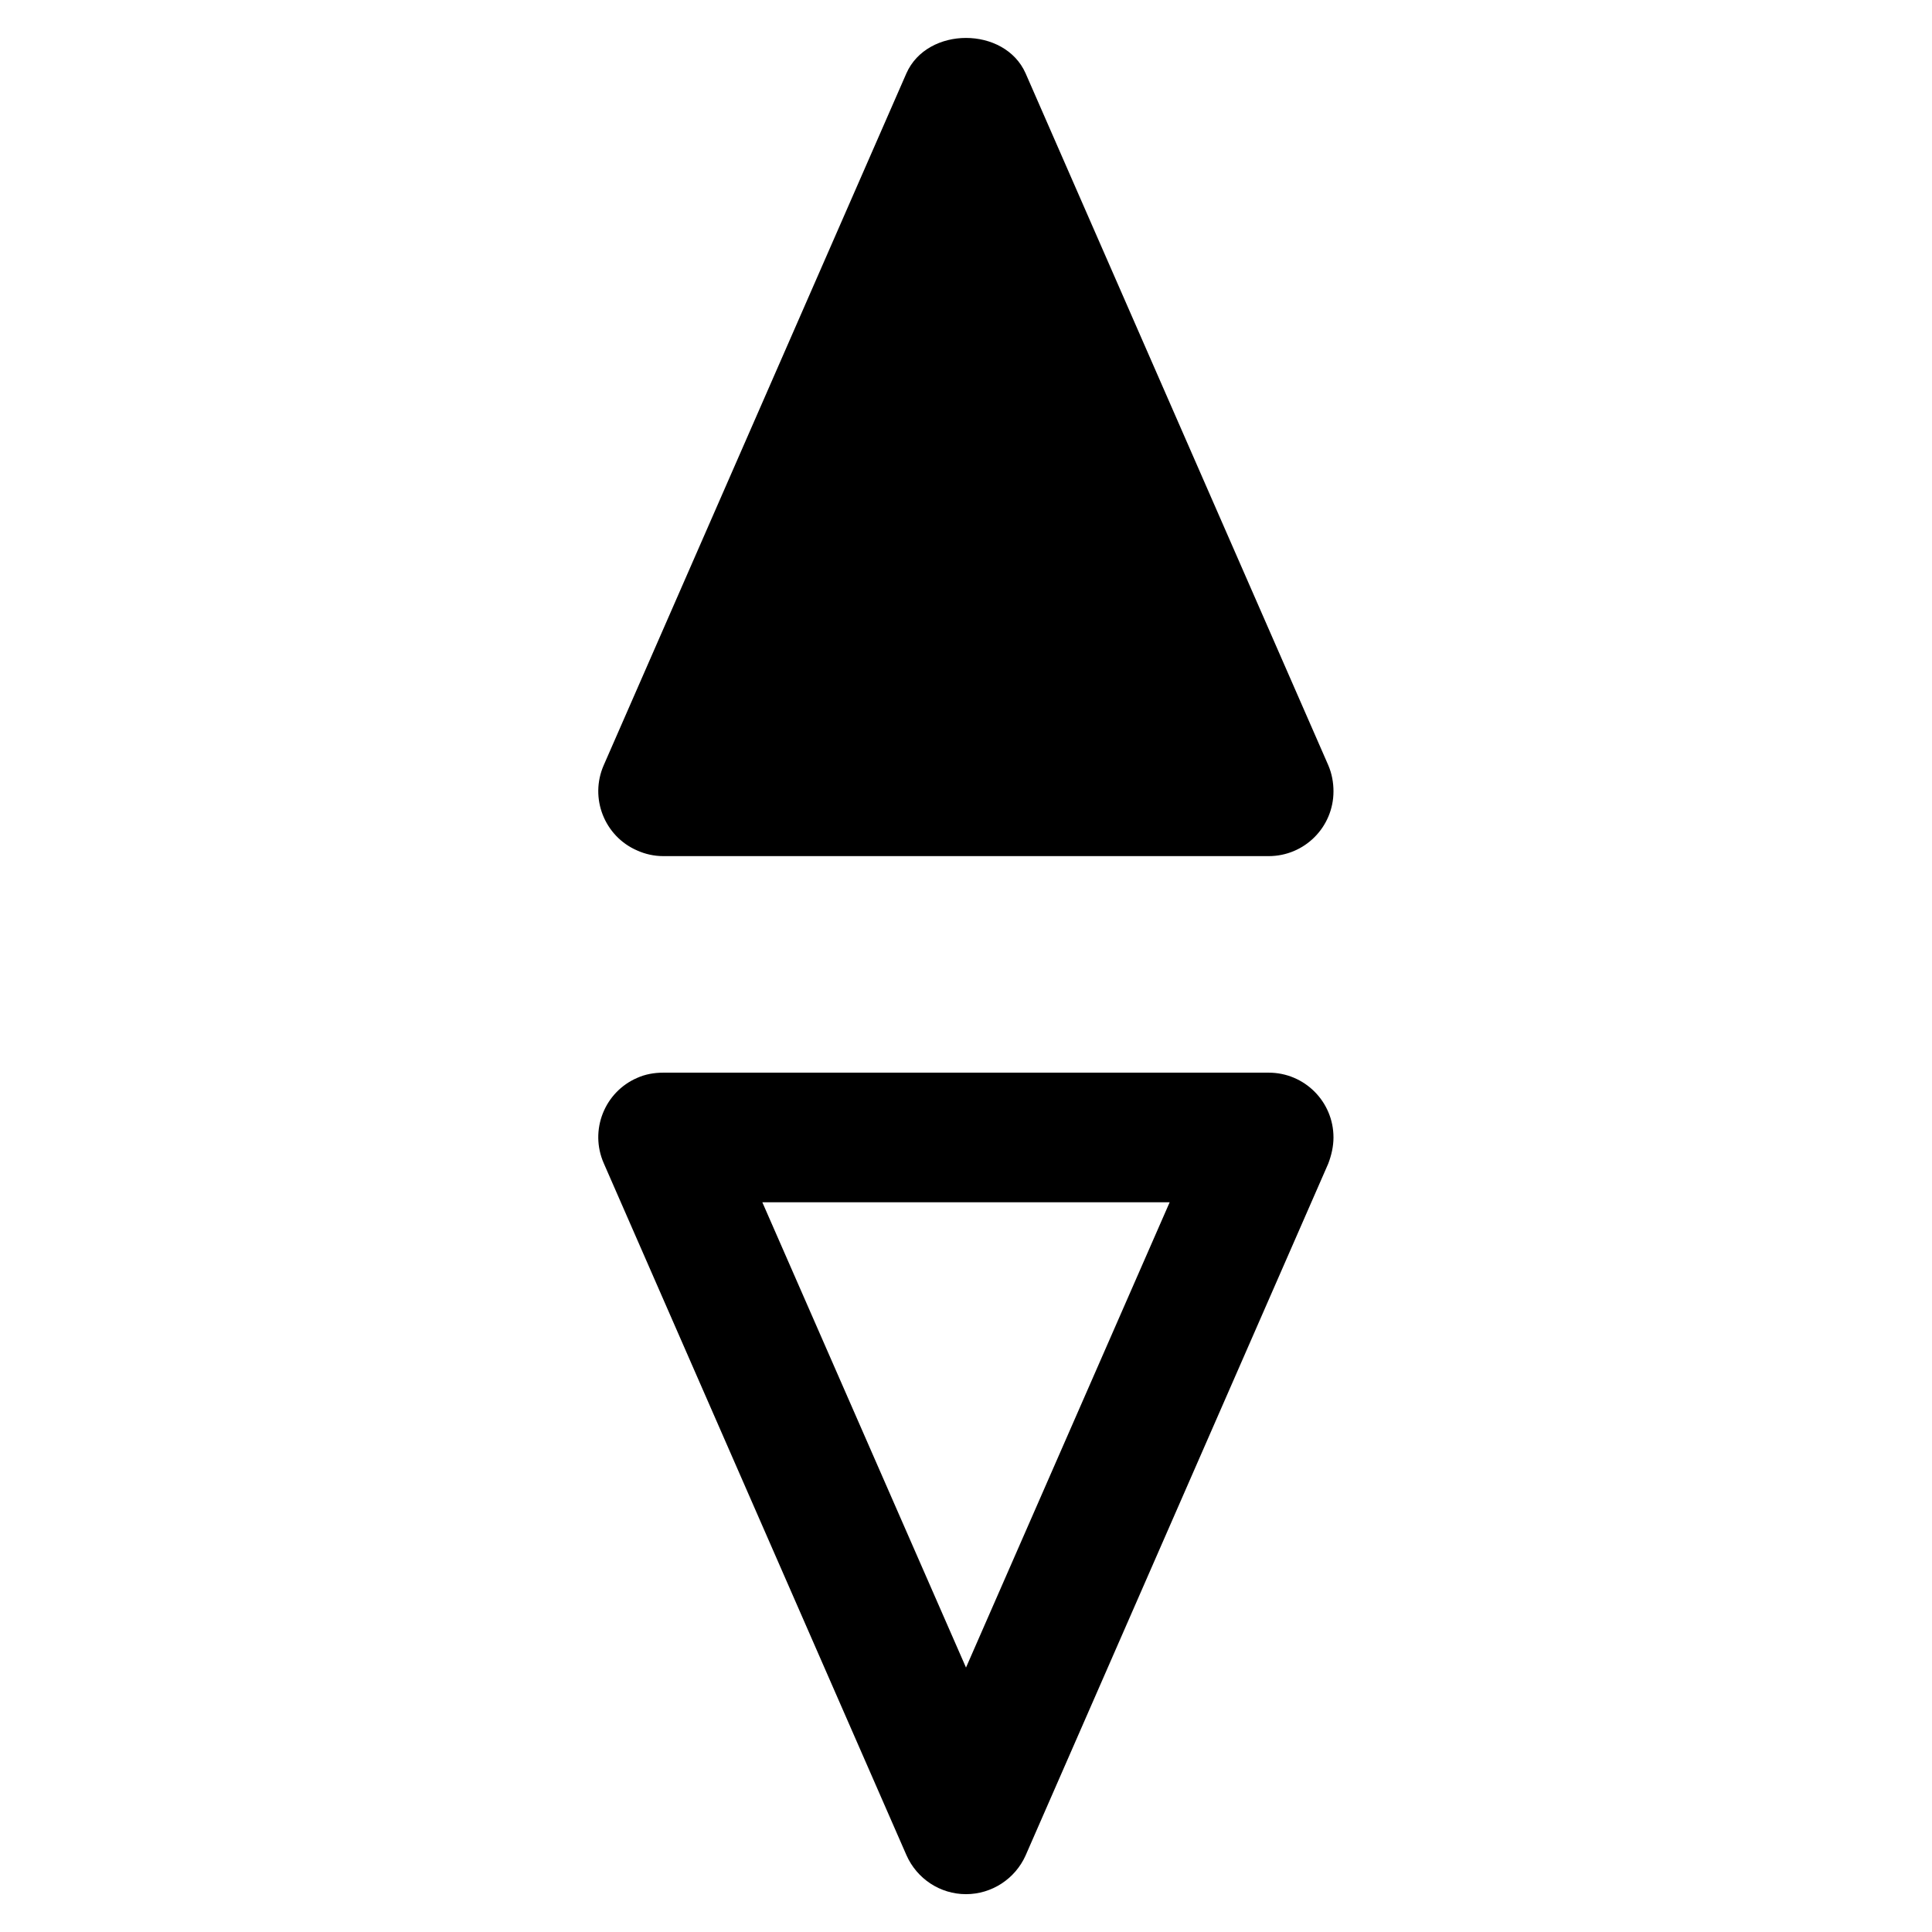
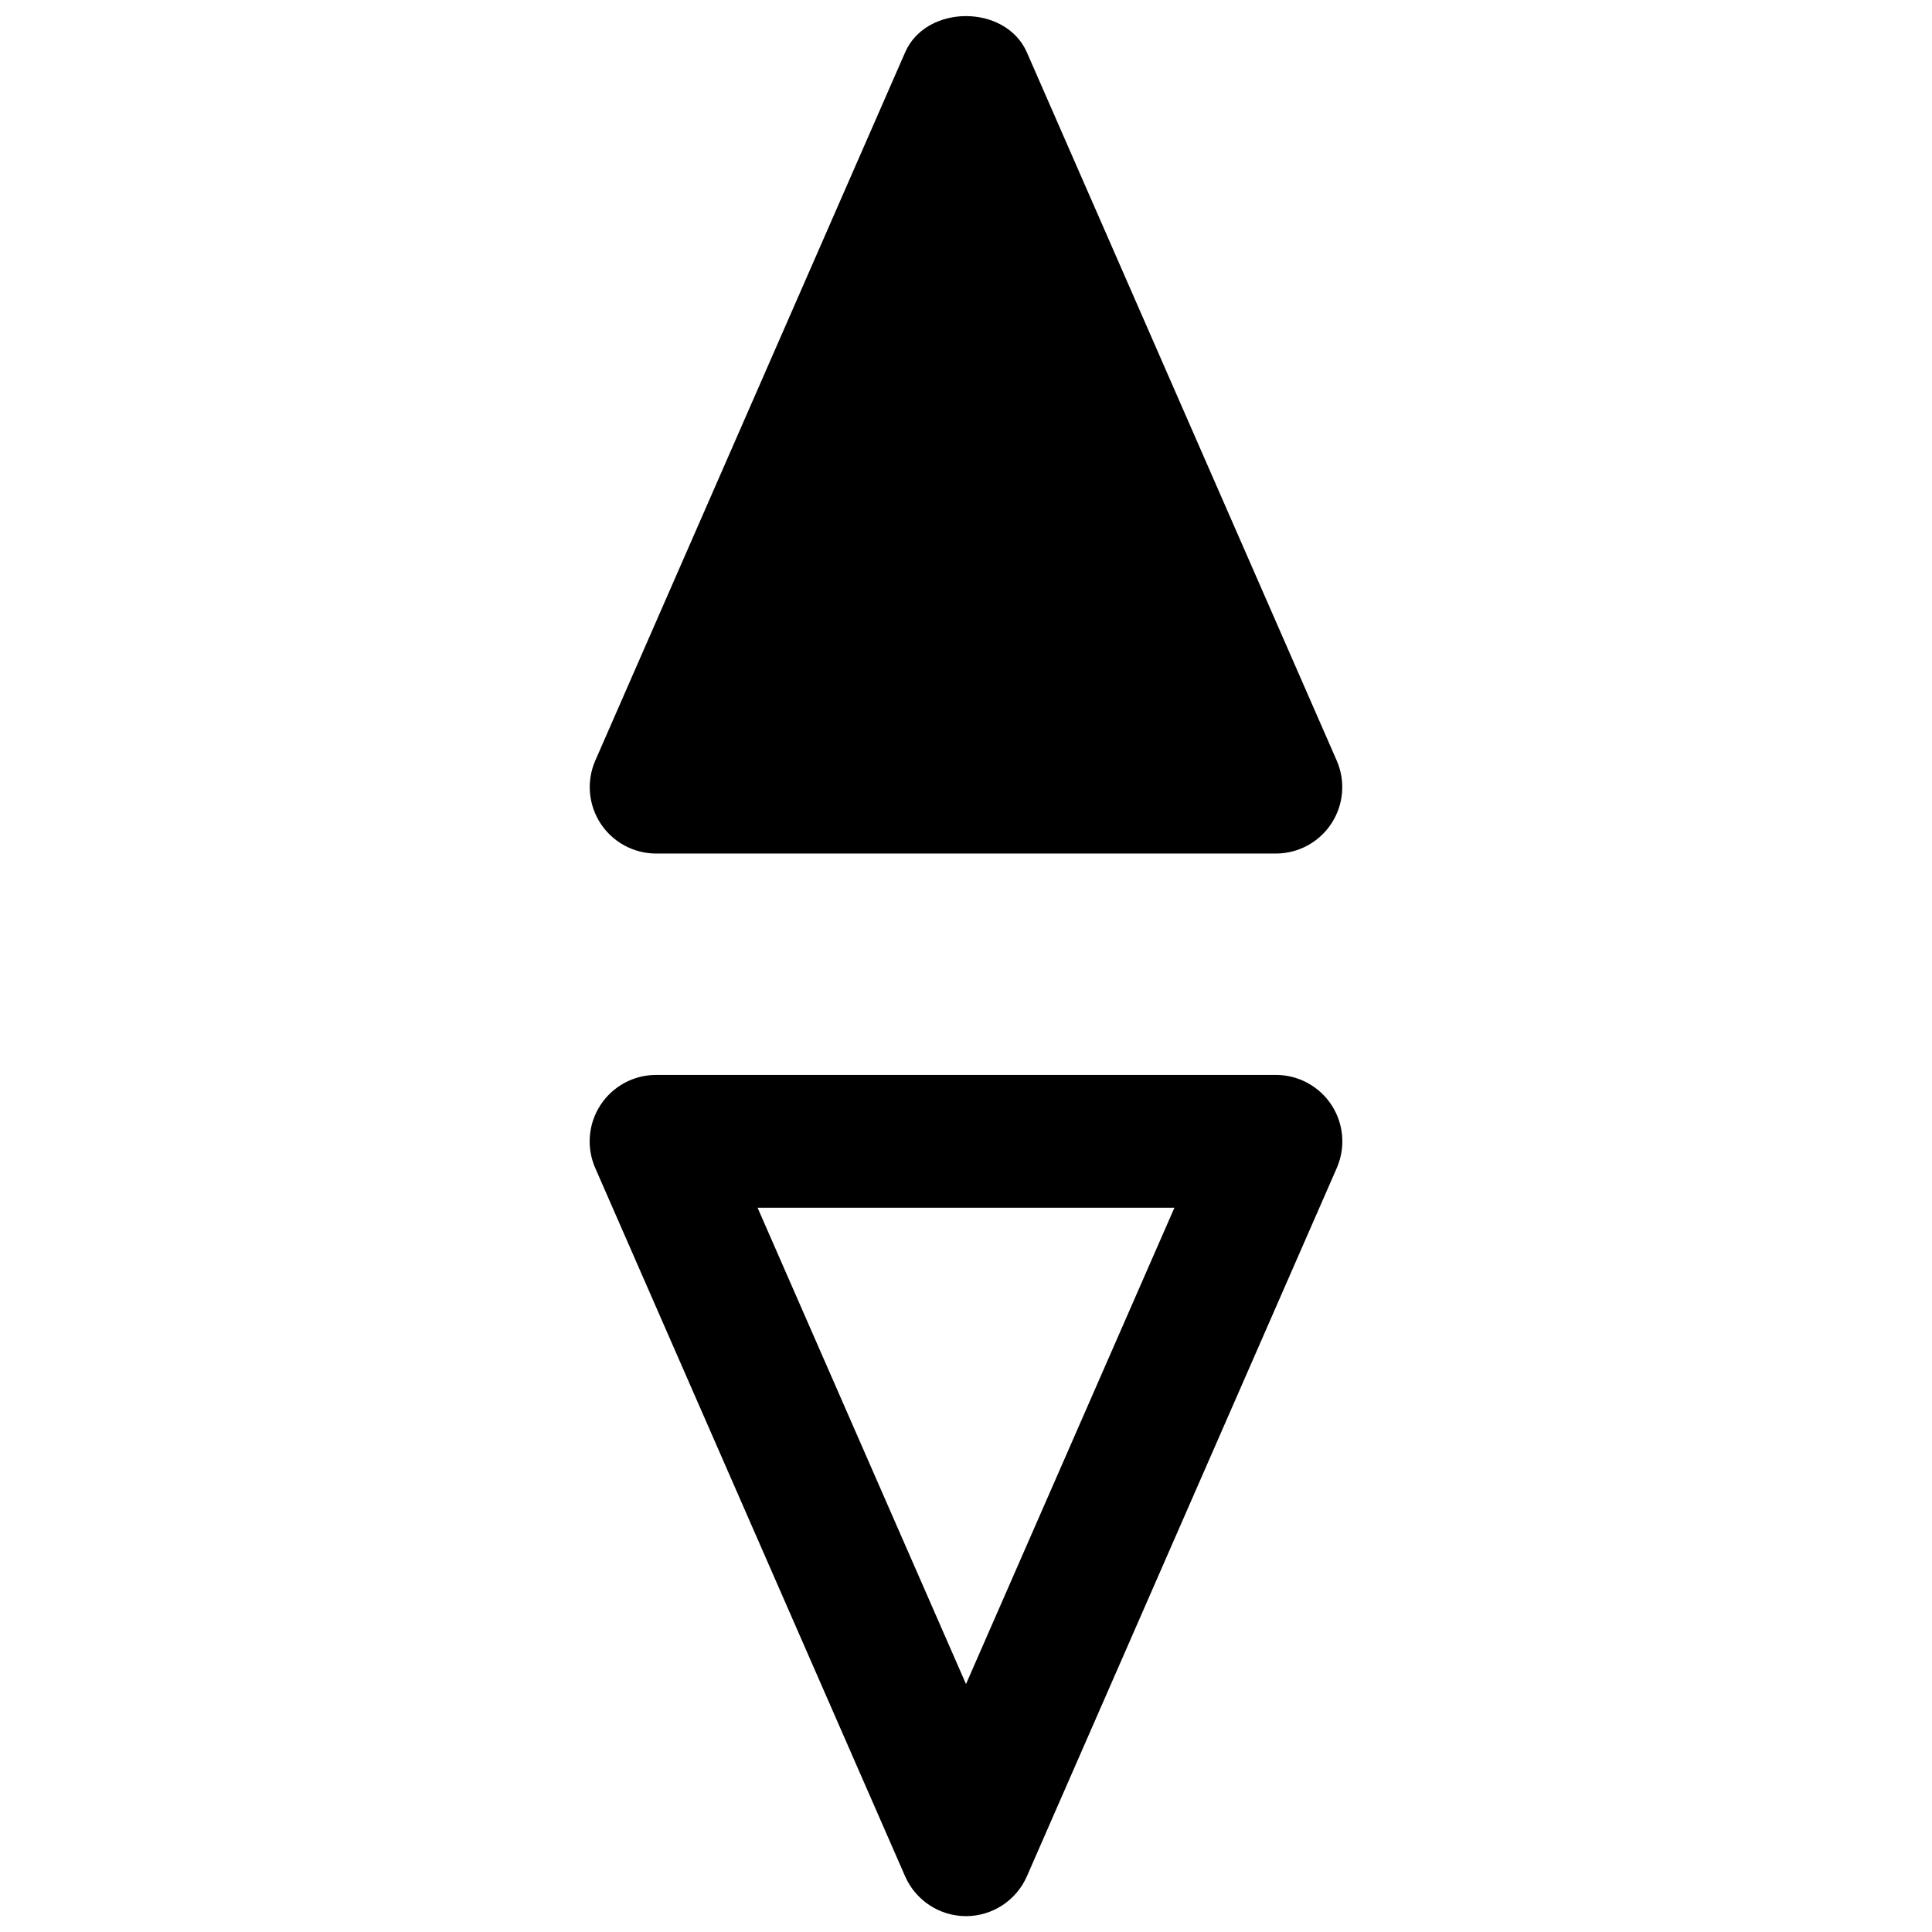
- <svg xmlns="http://www.w3.org/2000/svg" version="1.1" id="Calque_1" x="0px" y="0px" viewBox="0 0 480 480" style="enable-background:new 0 0 480 480;" xml:space="preserve">
-   <g>
-     <g id="ds44-icons">
-       <g id="compass">
-         <g id="Tracé_1104">
-           <path d="M240,470.6c-6.4,0-12.2-3.8-14.8-9.7L150,289c-3.6-8.2,0.2-17.7,8.3-21.2c2-0.9,4.2-1.3,6.5-1.3h150.4      c8.9,0,16.1,7.2,16.1,16.1c0,2.2-0.5,4.4-1.3,6.5L254.8,461C252.2,466.8,246.4,470.6,240,470.6z M189.4,298.7L240,414.3      l50.6-115.6H189.4z" />
-         </g>
-         <path d="M330,190.1L254.8,18.2c-5.2-11.7-24.4-11.7-29.6,0L150,190.1c-3.6,8.2,0.2,17.7,8.3,21.2c2,0.9,4.2,1.4,6.5,1.4h150.4     c8.9,0,16.1-7.2,16.1-16.1C331.3,194.4,330.9,192.2,330,190.1z" />
-       </g>
+ <svg xmlns="http://www.w3.org/2000/svg" id="ds44-icons" viewBox="0 0 480 480">
+   <g id="compass">
+     <g id="Tracé_1104" data-name="Tracé 1104">
+       <path d="M240,476.06a16.54,16.54,0,0,1-15.12-9.88l-77-176A16.51,16.51,0,0,1,163,267.06H317a16.51,16.51,0,0,1,15.12,23.12l-77,176A16.54,16.54,0,0,1,240,476.06Zm-51.78-176L240,418.4l51.78-118.34Z" />
    </g>
+     <path d="M332.12,189l-77-176c-5.28-12-25-12-30.24,0l-77,176A16.5,16.5,0,0,0,163,212.06H317A16.5,16.5,0,0,0,332.12,189Z" />
  </g>
</svg>
